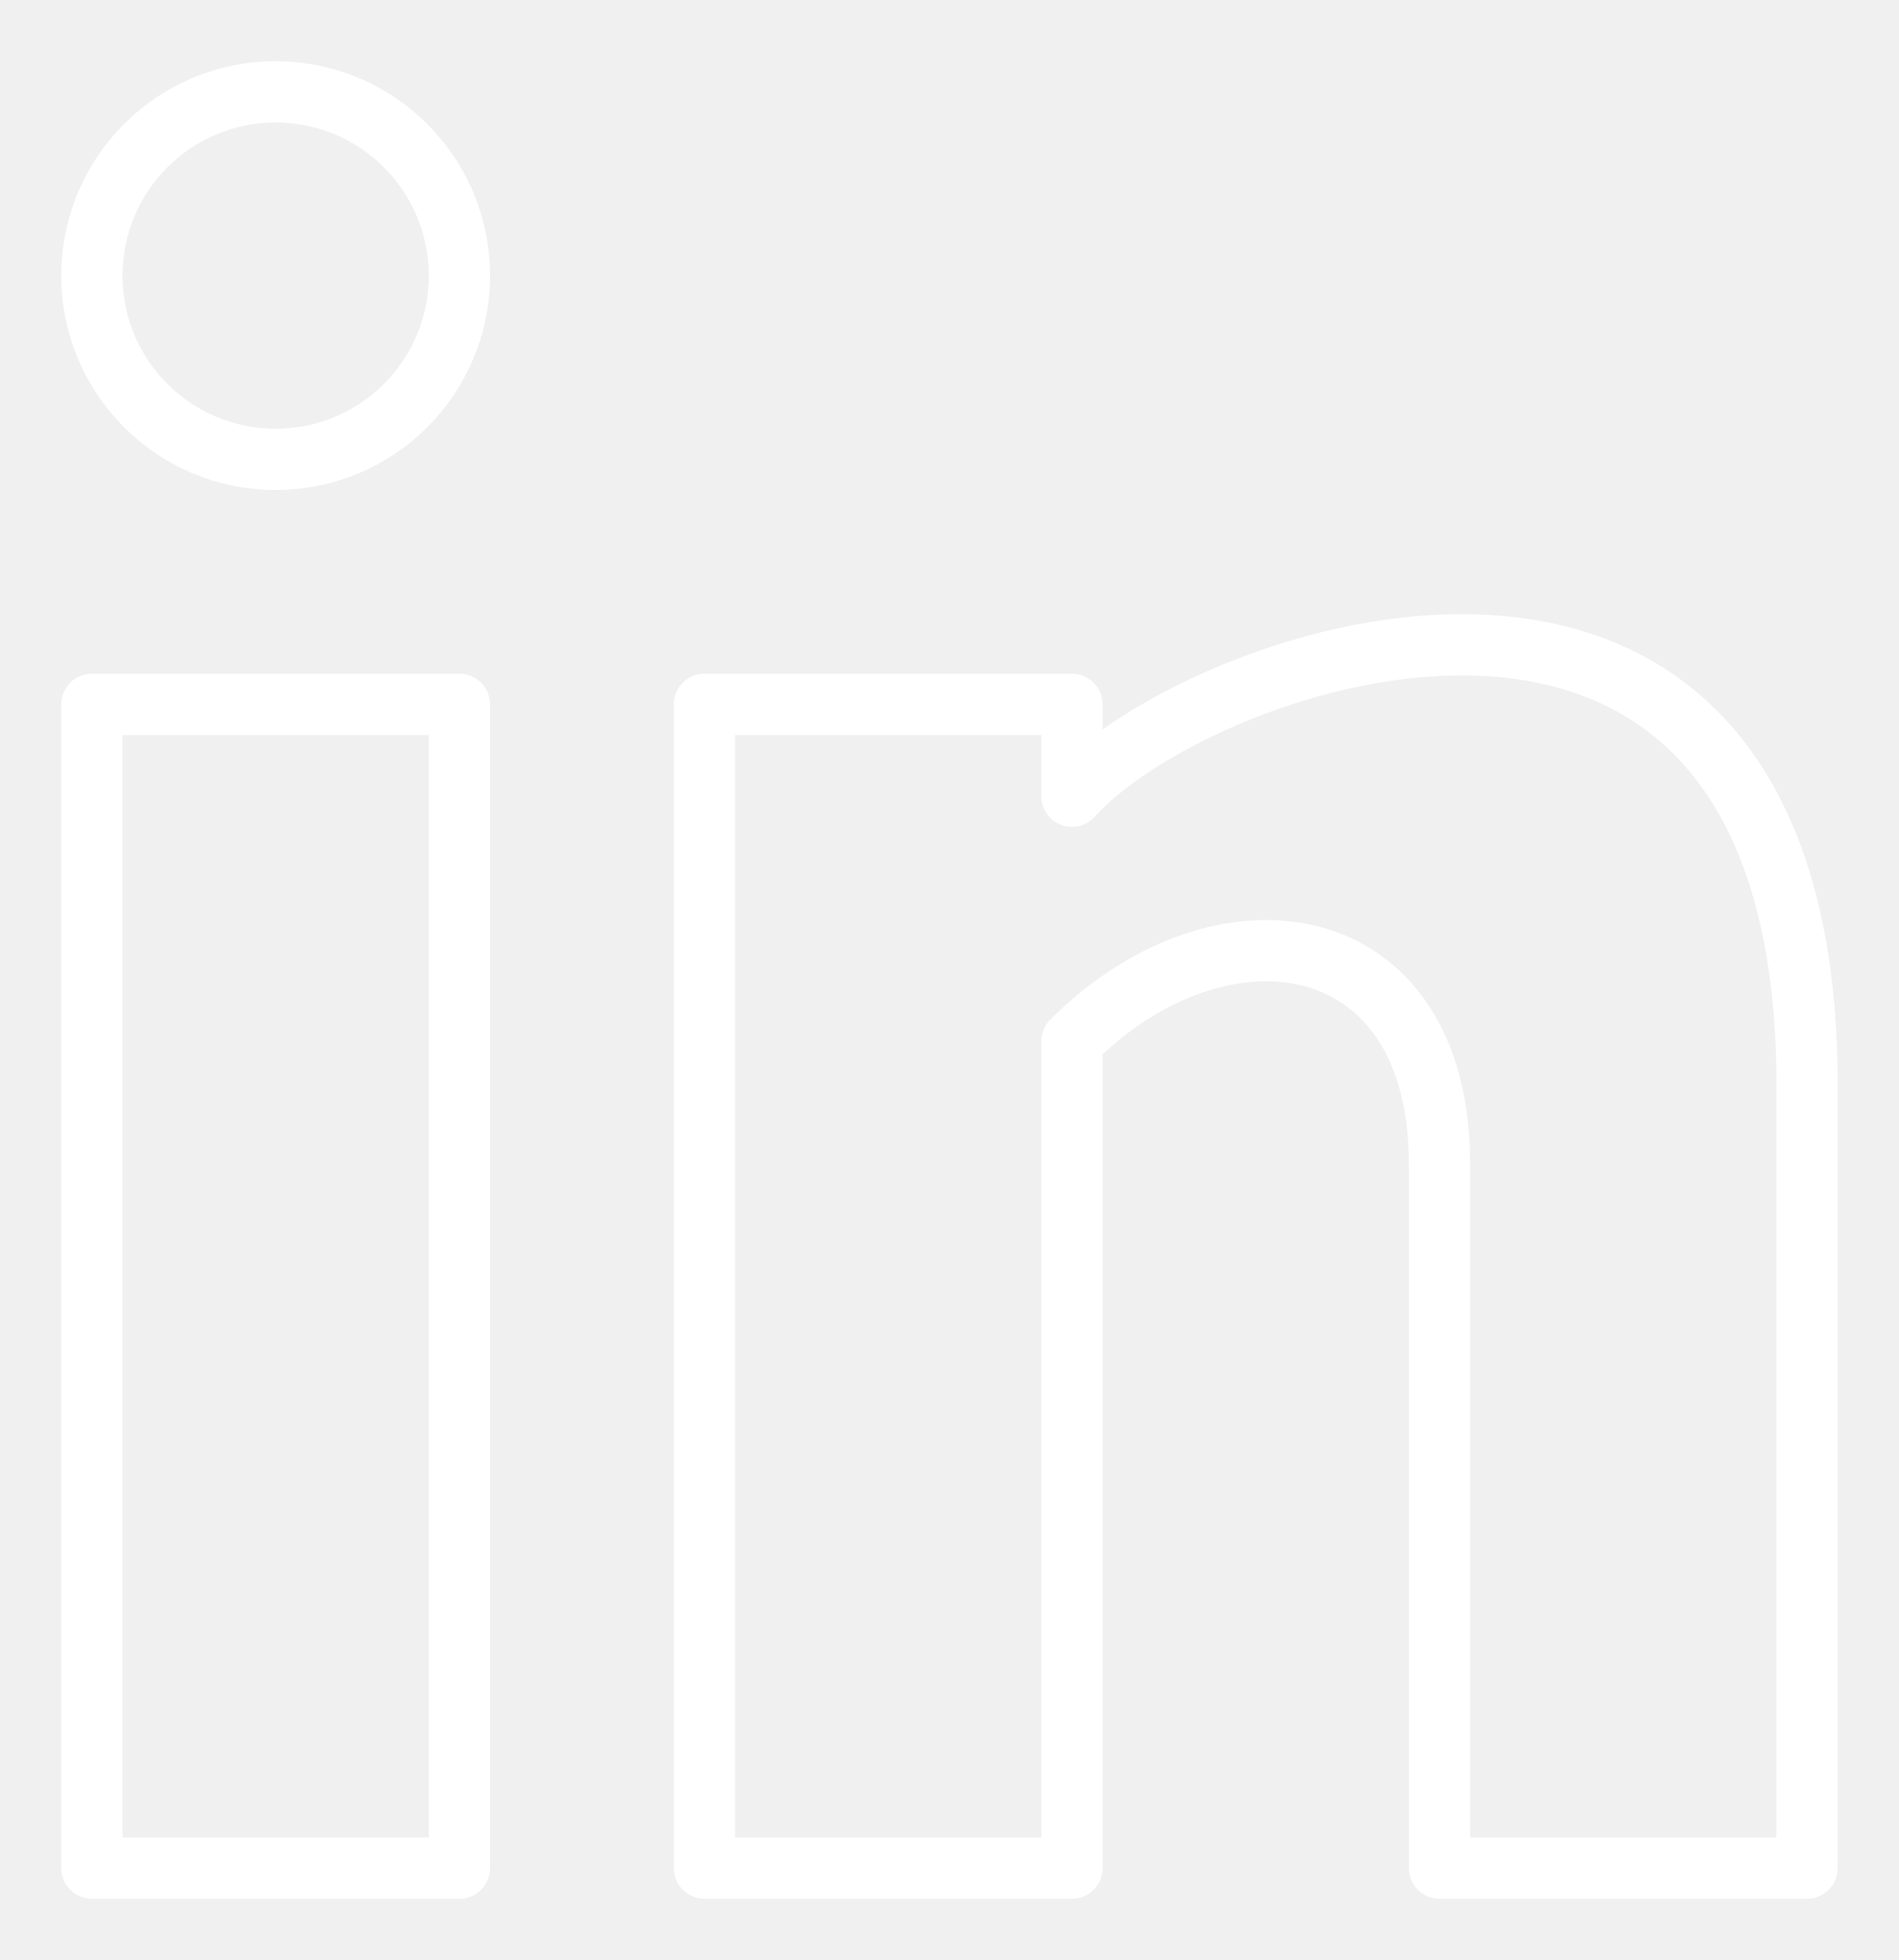
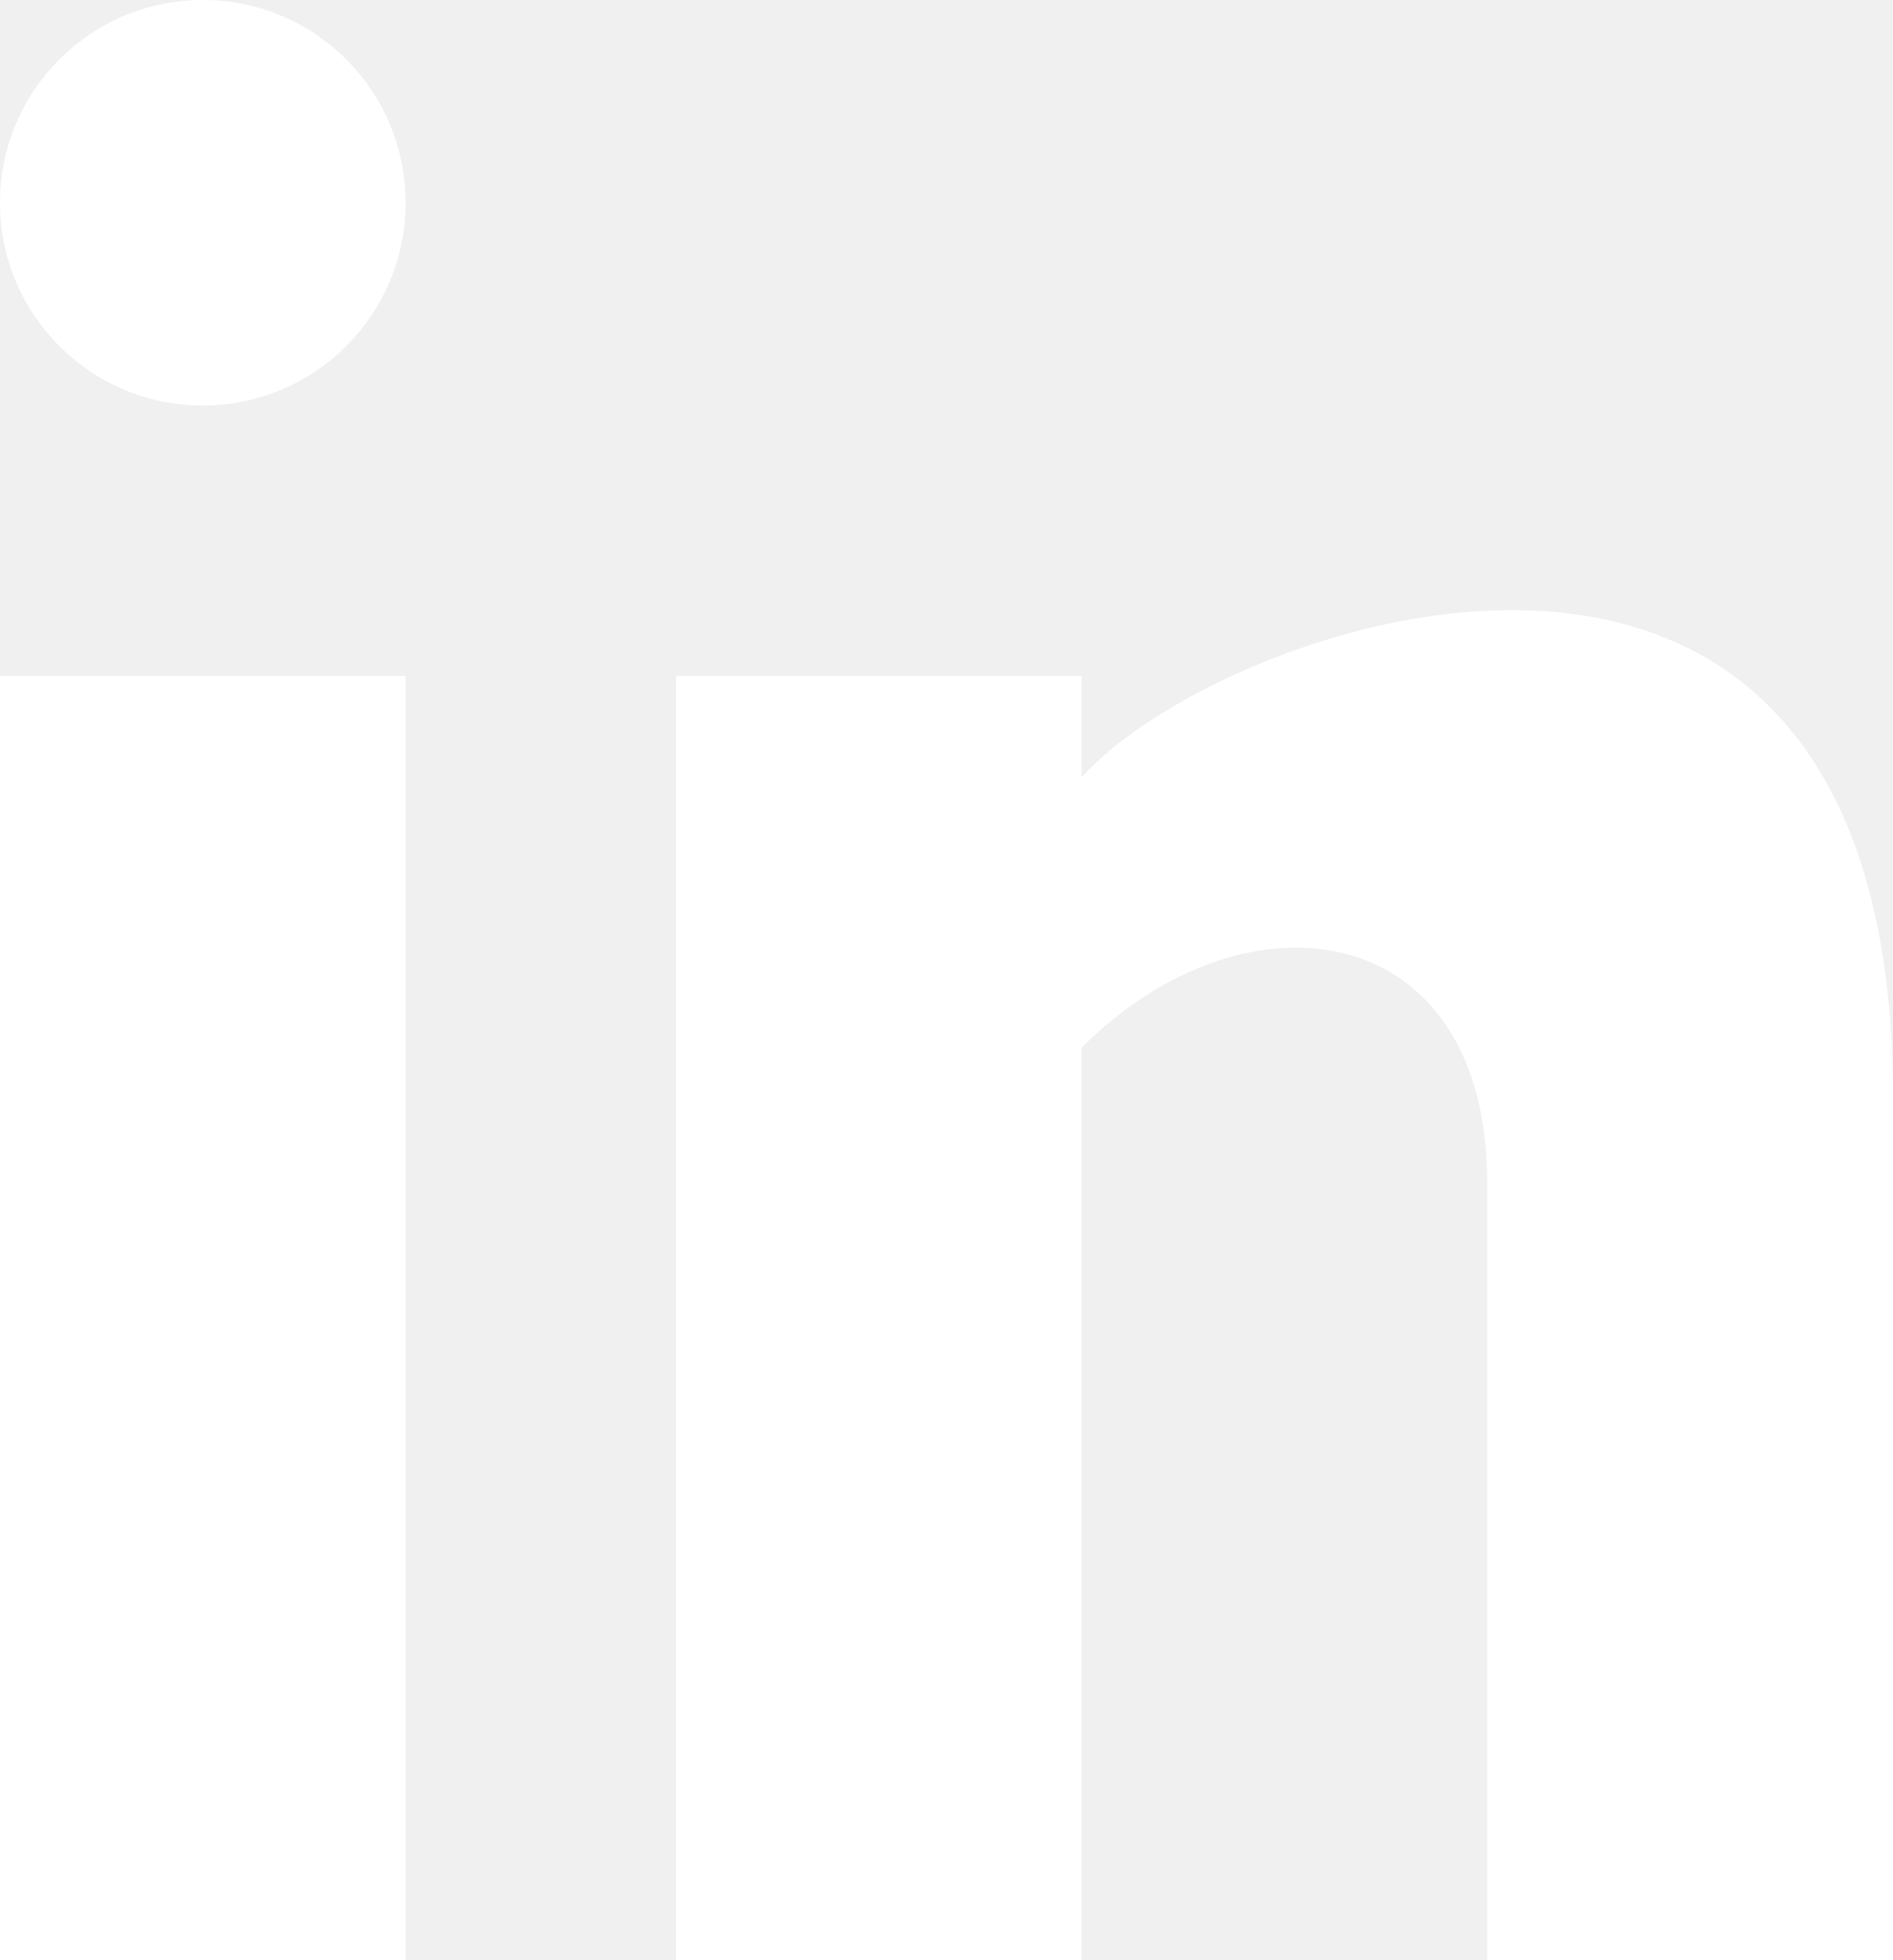
- <svg xmlns="http://www.w3.org/2000/svg" viewBox="0 0 31 32">
+ <svg xmlns="http://www.w3.org/2000/svg" viewBox="0 0 28 29">
  <defs>
-     <style>.cls-1{fill:none;stroke:#fff;stroke-linecap:round;stroke-linejoin:round;stroke-width:1px;}</style>
+     <style>.cls-1{fill:#fff;}</style>
  </defs>
  <g id="Calque_2" data-name="Calque 2">
    <g id="Linkedin">
-       <rect class="cls-1" x="1.5" y="11.5" width="6" height="19" />
-       <path class="cls-1" d="M17.5,13V11.5h-6v19h6V17c2.44-2.44,6-1.92,6,2V30.5h6v-13C29.36,7.26,19.58,10.67,17.5,13Z" />
-       <circle class="cls-1" cx="4.5" cy="4.5" r="3" />
+       <rect class="cls-1" y="10" width="6" height="19" />
+       <path class="cls-1" d="M16,11.5V10H10V29h6V15.5c2.44-2.44,6-1.92,6,2V29h6V16C27.86,5.76,18.08,9.17,16,11.5Z" />
+       <circle class="cls-1" cx="3" cy="3" r="3" />
    </g>
  </g>
</svg>
